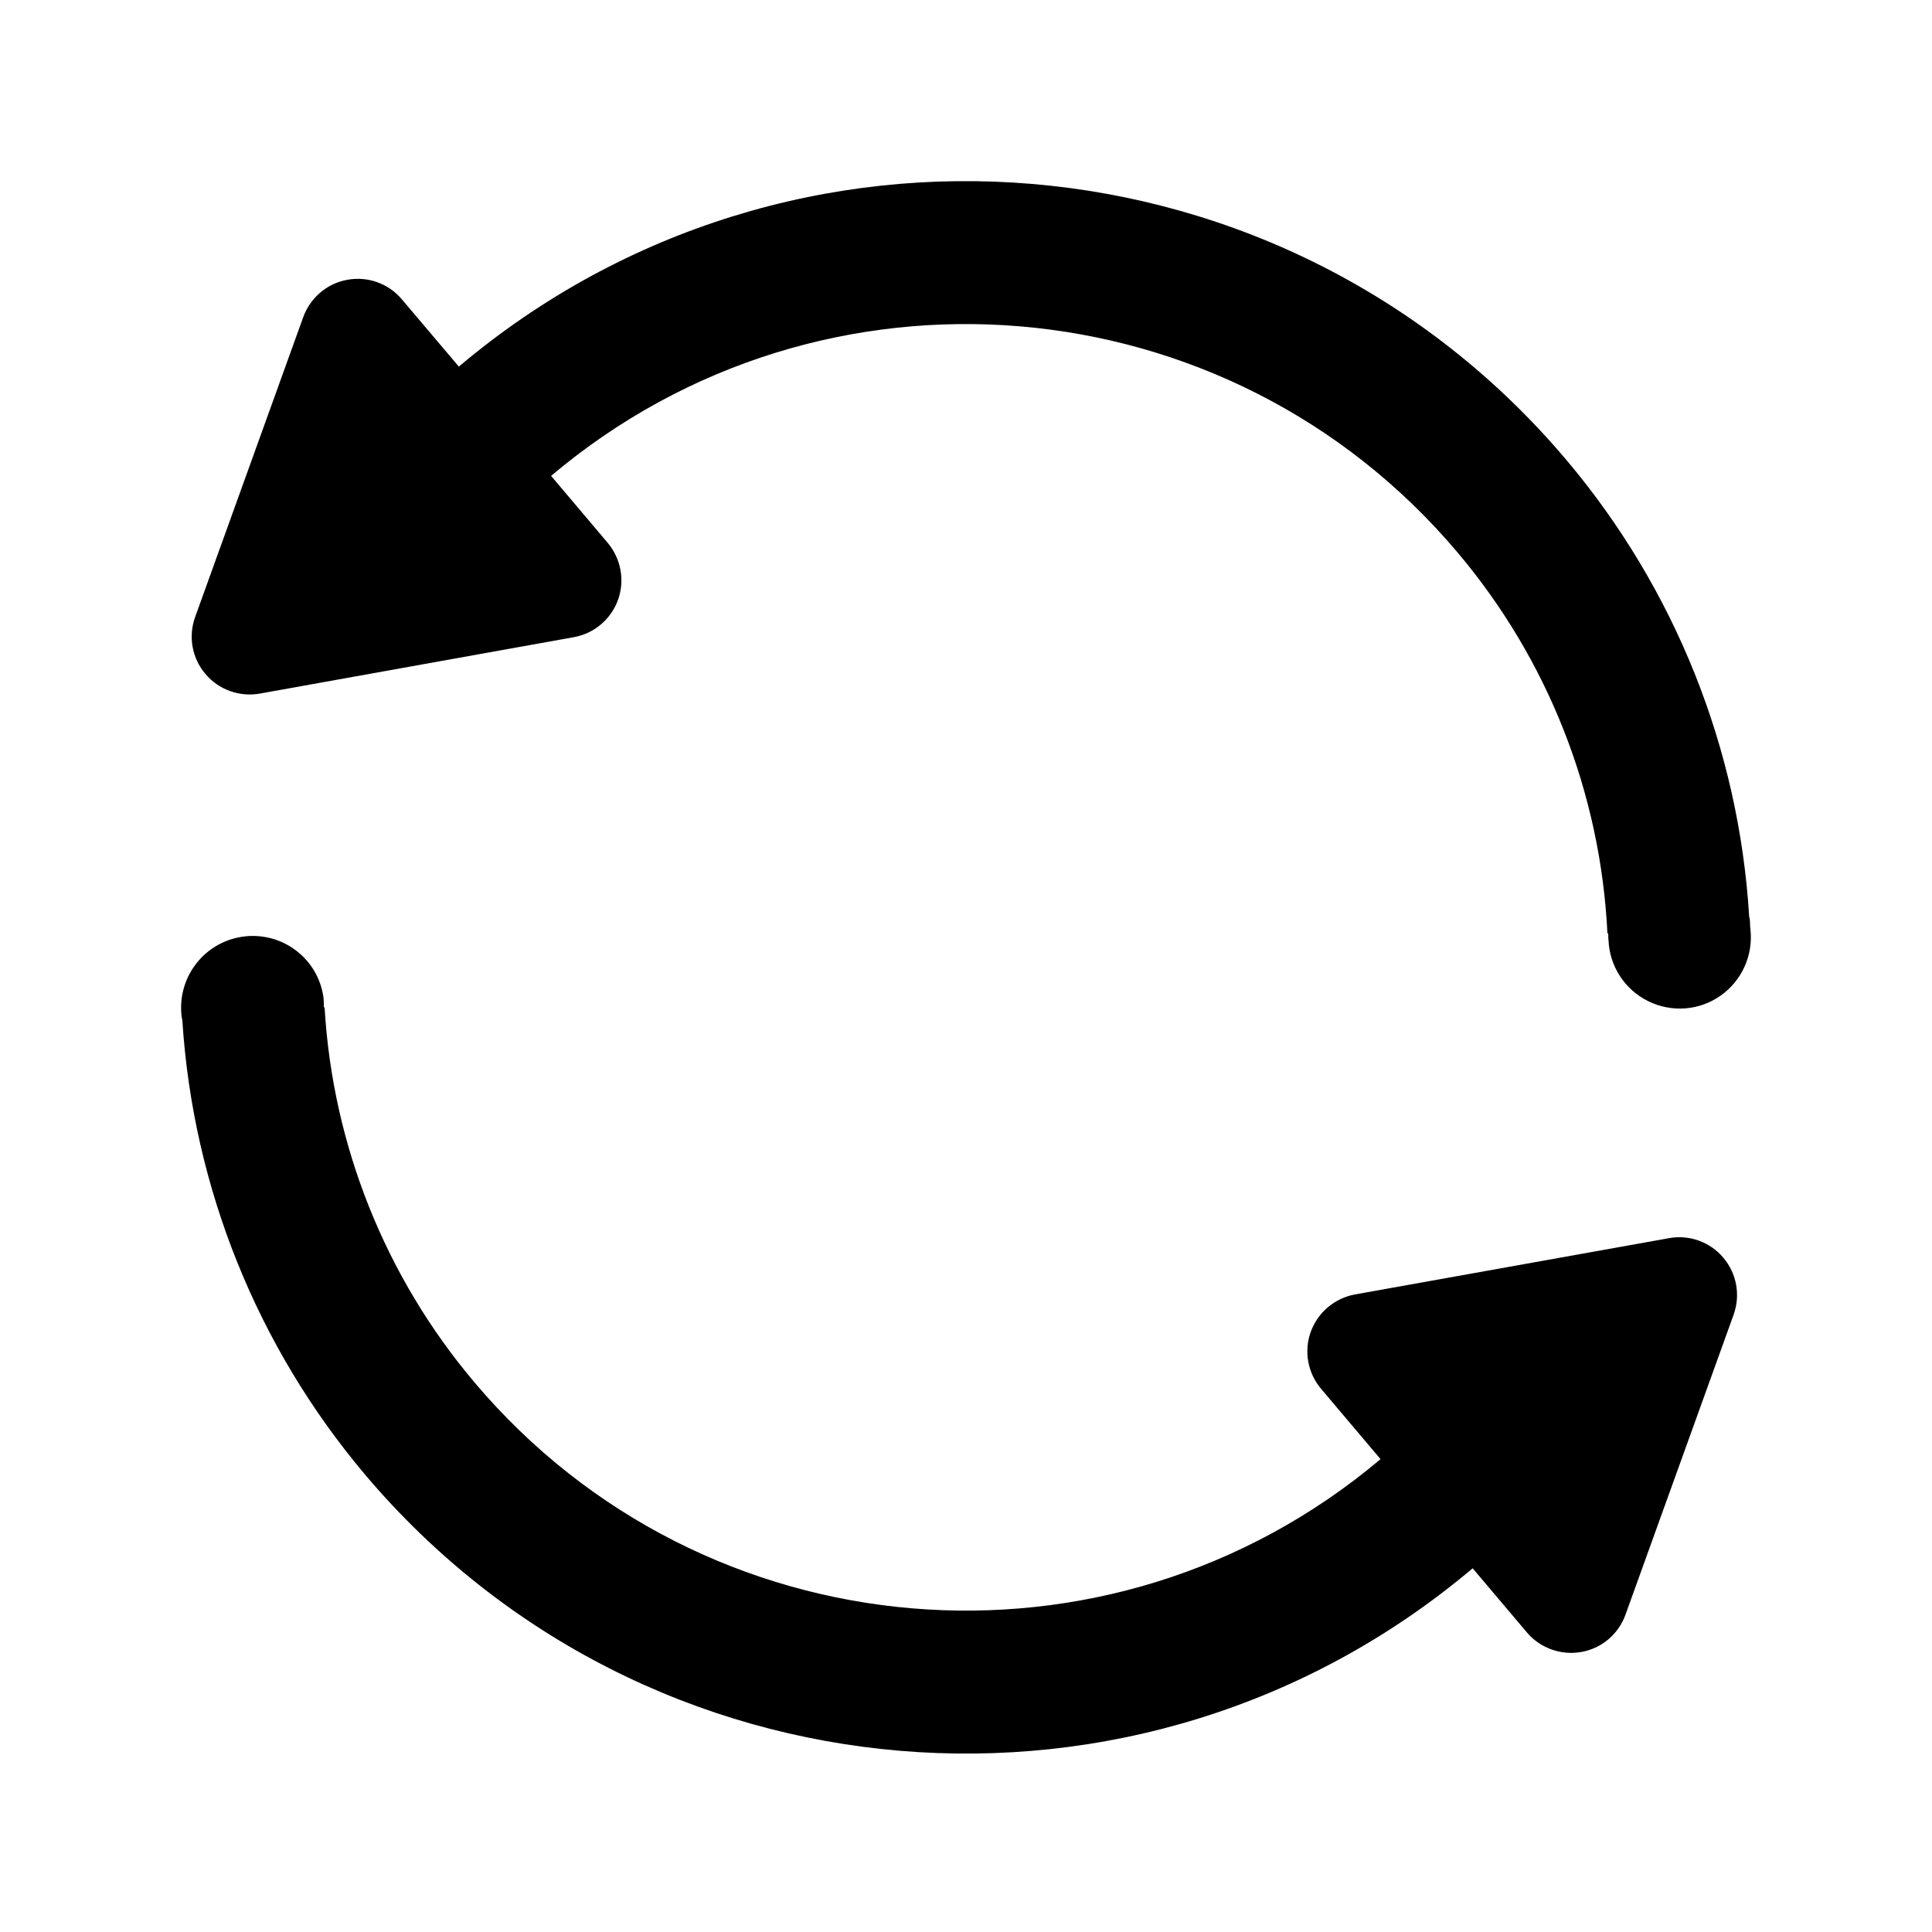
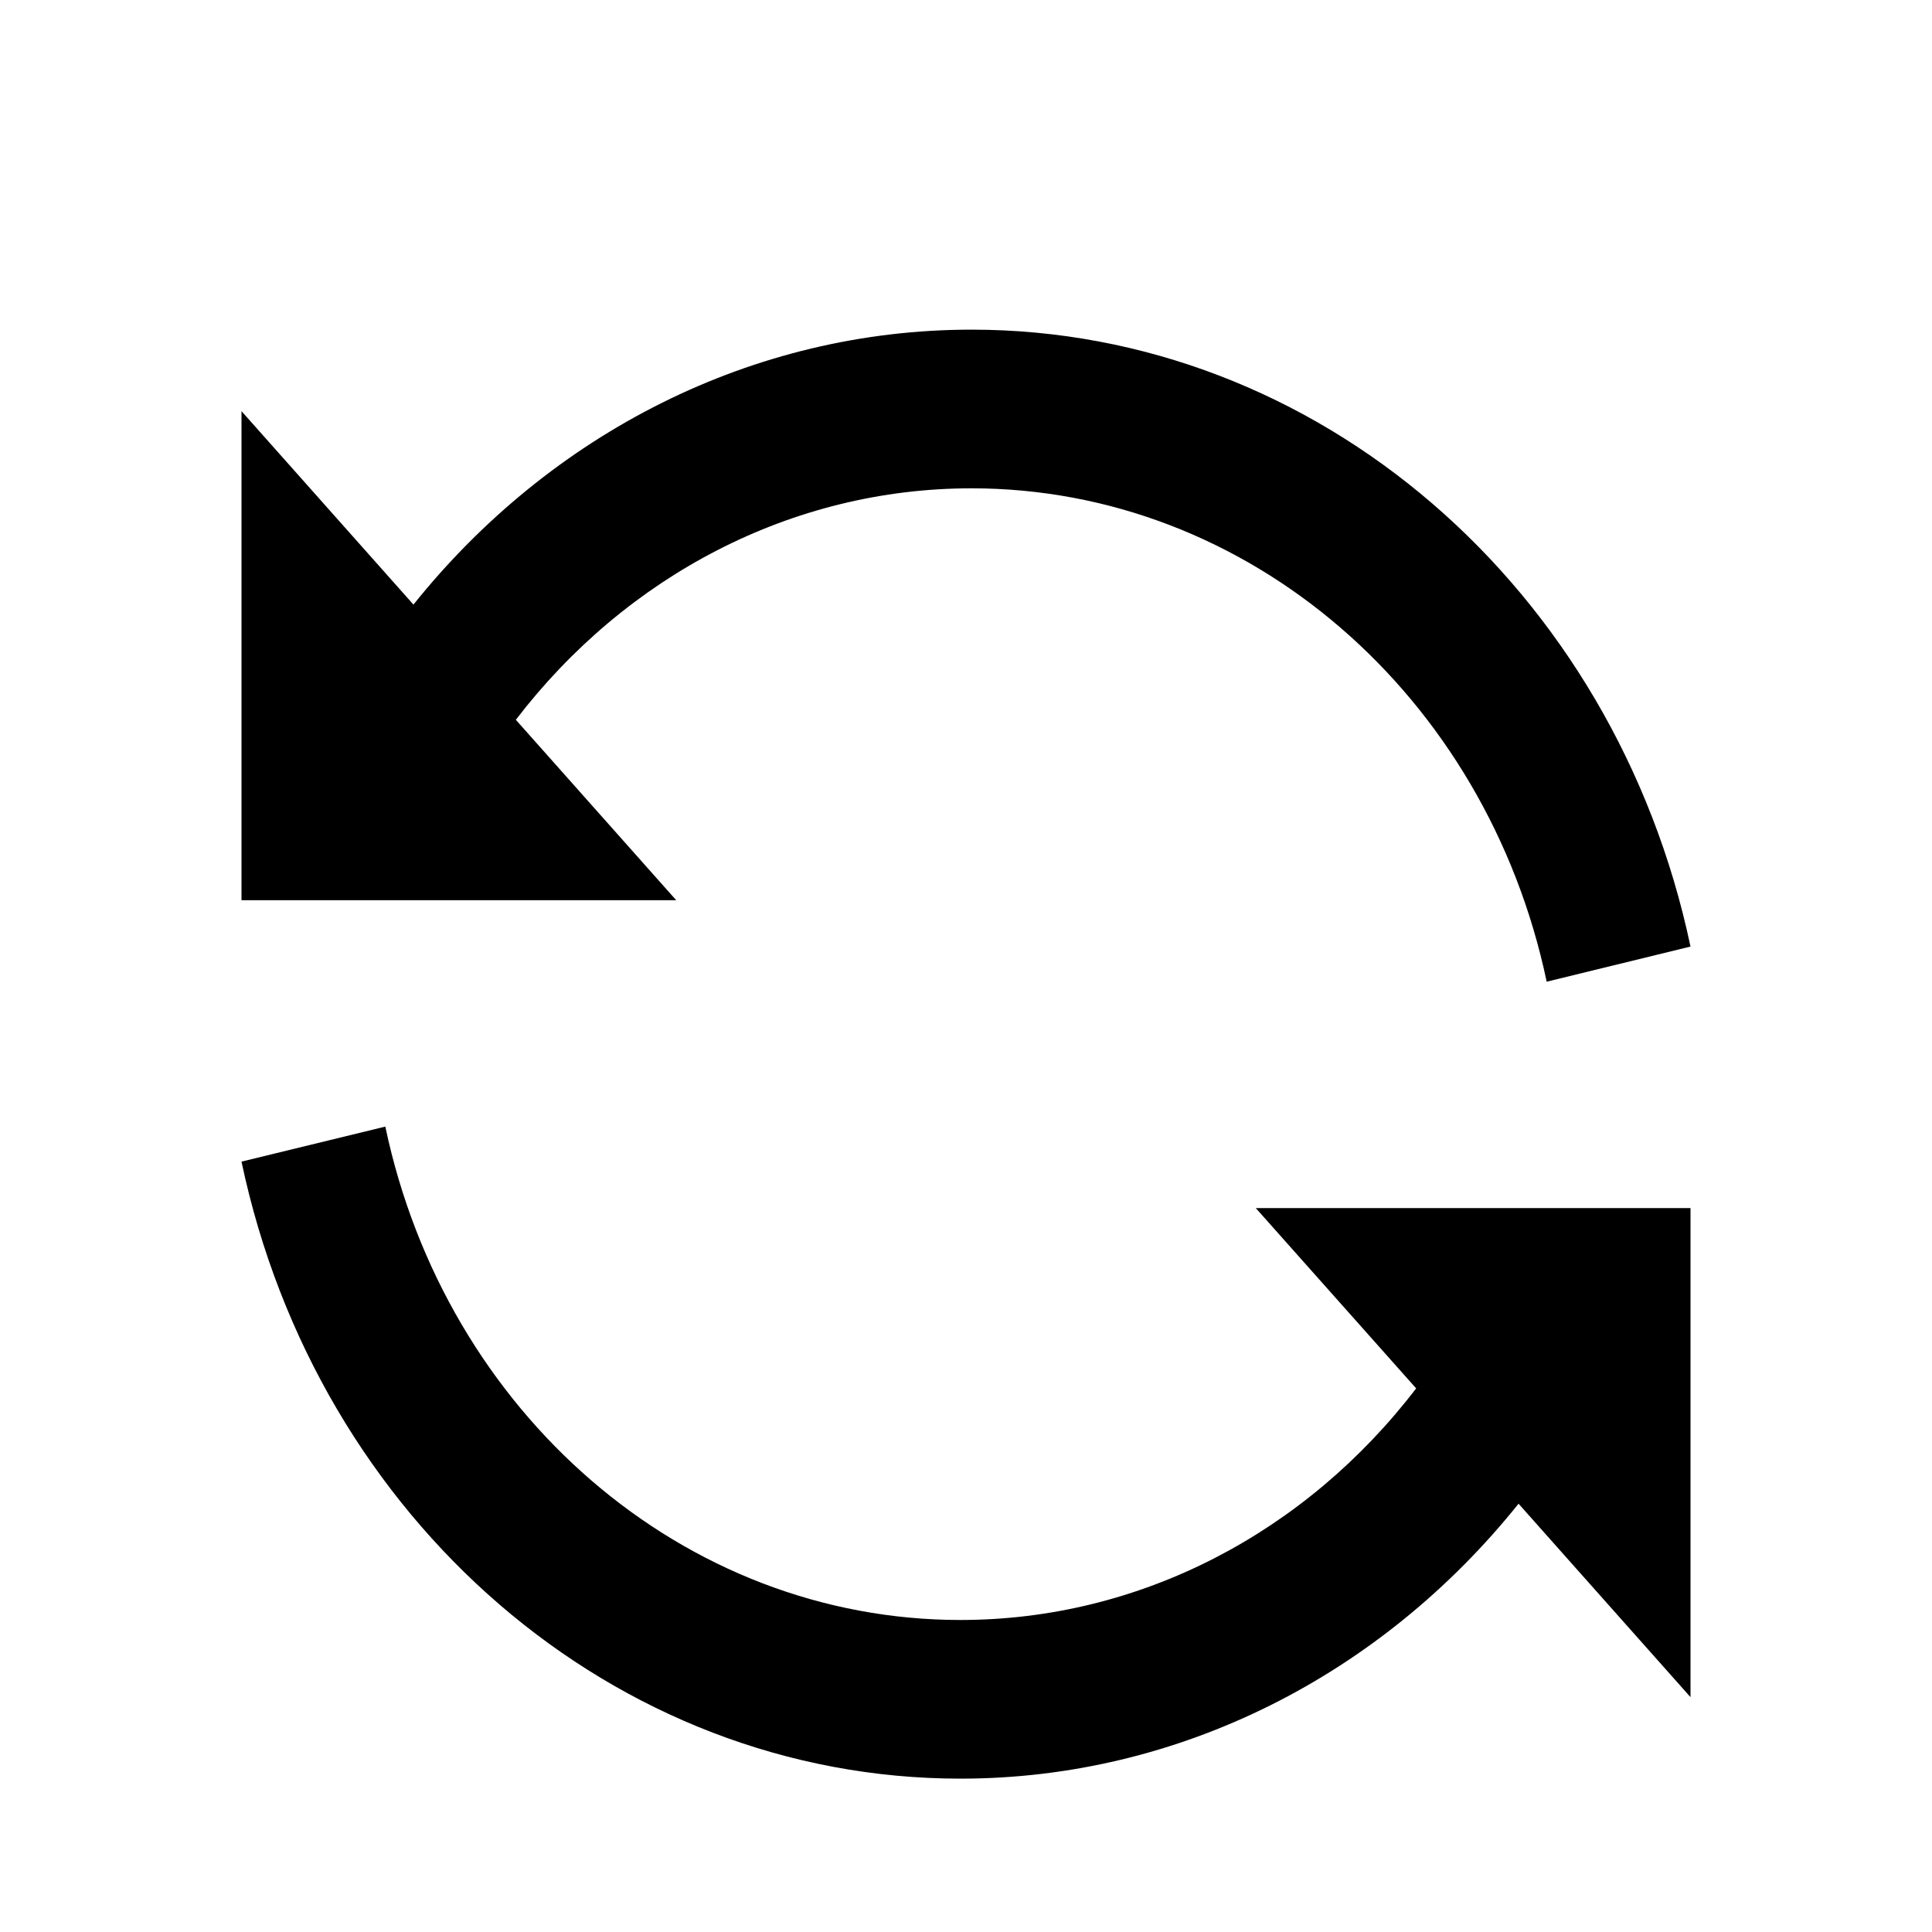
<svg xmlns="http://www.w3.org/2000/svg" width="16" height="16" viewBox="0 0 16 16" fill="none">
-   <path fill-rule="evenodd" clip-rule="evenodd" d="M4.751 5.277L2.152 5.744V5.744C1.983 5.774 1.811 5.712 1.701 5.581C1.59 5.451 1.558 5.271 1.616 5.11L2.511 2.627C2.569 2.466 2.708 2.347 2.877 2.317C3.046 2.286 3.218 2.348 3.328 2.479L3.8 3.036C6.546 0.717 10.653 1.063 12.972 3.809C13.871 4.874 14.402 6.201 14.486 7.592L14.49 7.607C14.493 7.623 14.493 7.638 14.493 7.653C14.494 7.661 14.494 7.669 14.494 7.676L14.496 7.693C14.521 7.908 14.427 8.12 14.25 8.245C14.074 8.37 13.843 8.387 13.649 8.291C13.455 8.195 13.329 8.001 13.321 7.785C13.319 7.774 13.319 7.764 13.319 7.753C13.319 7.745 13.319 7.737 13.318 7.73H13.312C13.256 6.569 12.819 5.46 12.069 4.573C10.171 2.326 6.811 2.043 4.564 3.941L5.033 4.496C5.143 4.627 5.176 4.807 5.118 4.968C5.06 5.129 4.92 5.247 4.751 5.277ZM11.221 10.72L13.822 10.254H13.821C13.99 10.223 14.162 10.285 14.272 10.416C14.383 10.547 14.415 10.726 14.357 10.888L13.462 13.371C13.404 13.533 13.265 13.651 13.096 13.681C12.928 13.711 12.755 13.649 12.645 13.519L12.196 12.988C9.449 15.306 5.345 14.958 3.024 12.213C2.129 11.153 1.598 9.833 1.51 8.449C1.51 8.446 1.509 8.442 1.508 8.438C1.508 8.436 1.507 8.434 1.506 8.431C1.459 8.108 1.681 7.807 2.004 7.758C2.159 7.734 2.318 7.773 2.444 7.866C2.571 7.959 2.655 8.099 2.678 8.254C2.682 8.283 2.682 8.313 2.682 8.342H2.688C2.755 9.485 3.191 10.575 3.93 11.449C5.828 13.695 9.185 13.979 11.433 12.084L10.941 11.502C10.83 11.371 10.797 11.191 10.855 11.03C10.913 10.869 11.053 10.751 11.221 10.72Z" fill="currentColor" />
+   <path d="M12.576 12.453C11.439 13.872 9.767 14.73 7.954 14.73C5.088 14.73 2.626 12.589 2 9.62L3.191 9.33C3.691 11.703 5.661 13.416 7.954 13.416C9.445 13.416 10.816 12.69 11.728 11.498L10.4 10.005H14V14.055L12.576 12.453ZM3.424 5.007C4.561 3.588 6.233 2.73 8.046 2.73C10.912 2.73 13.374 4.87 14 7.839L12.809 8.13C12.309 5.757 10.339 4.044 8.046 4.044C6.555 4.044 5.184 4.77 4.272 5.961L5.6 7.455H2V3.405L3.424 5.007Z" fill="currentColor" />
</svg>
